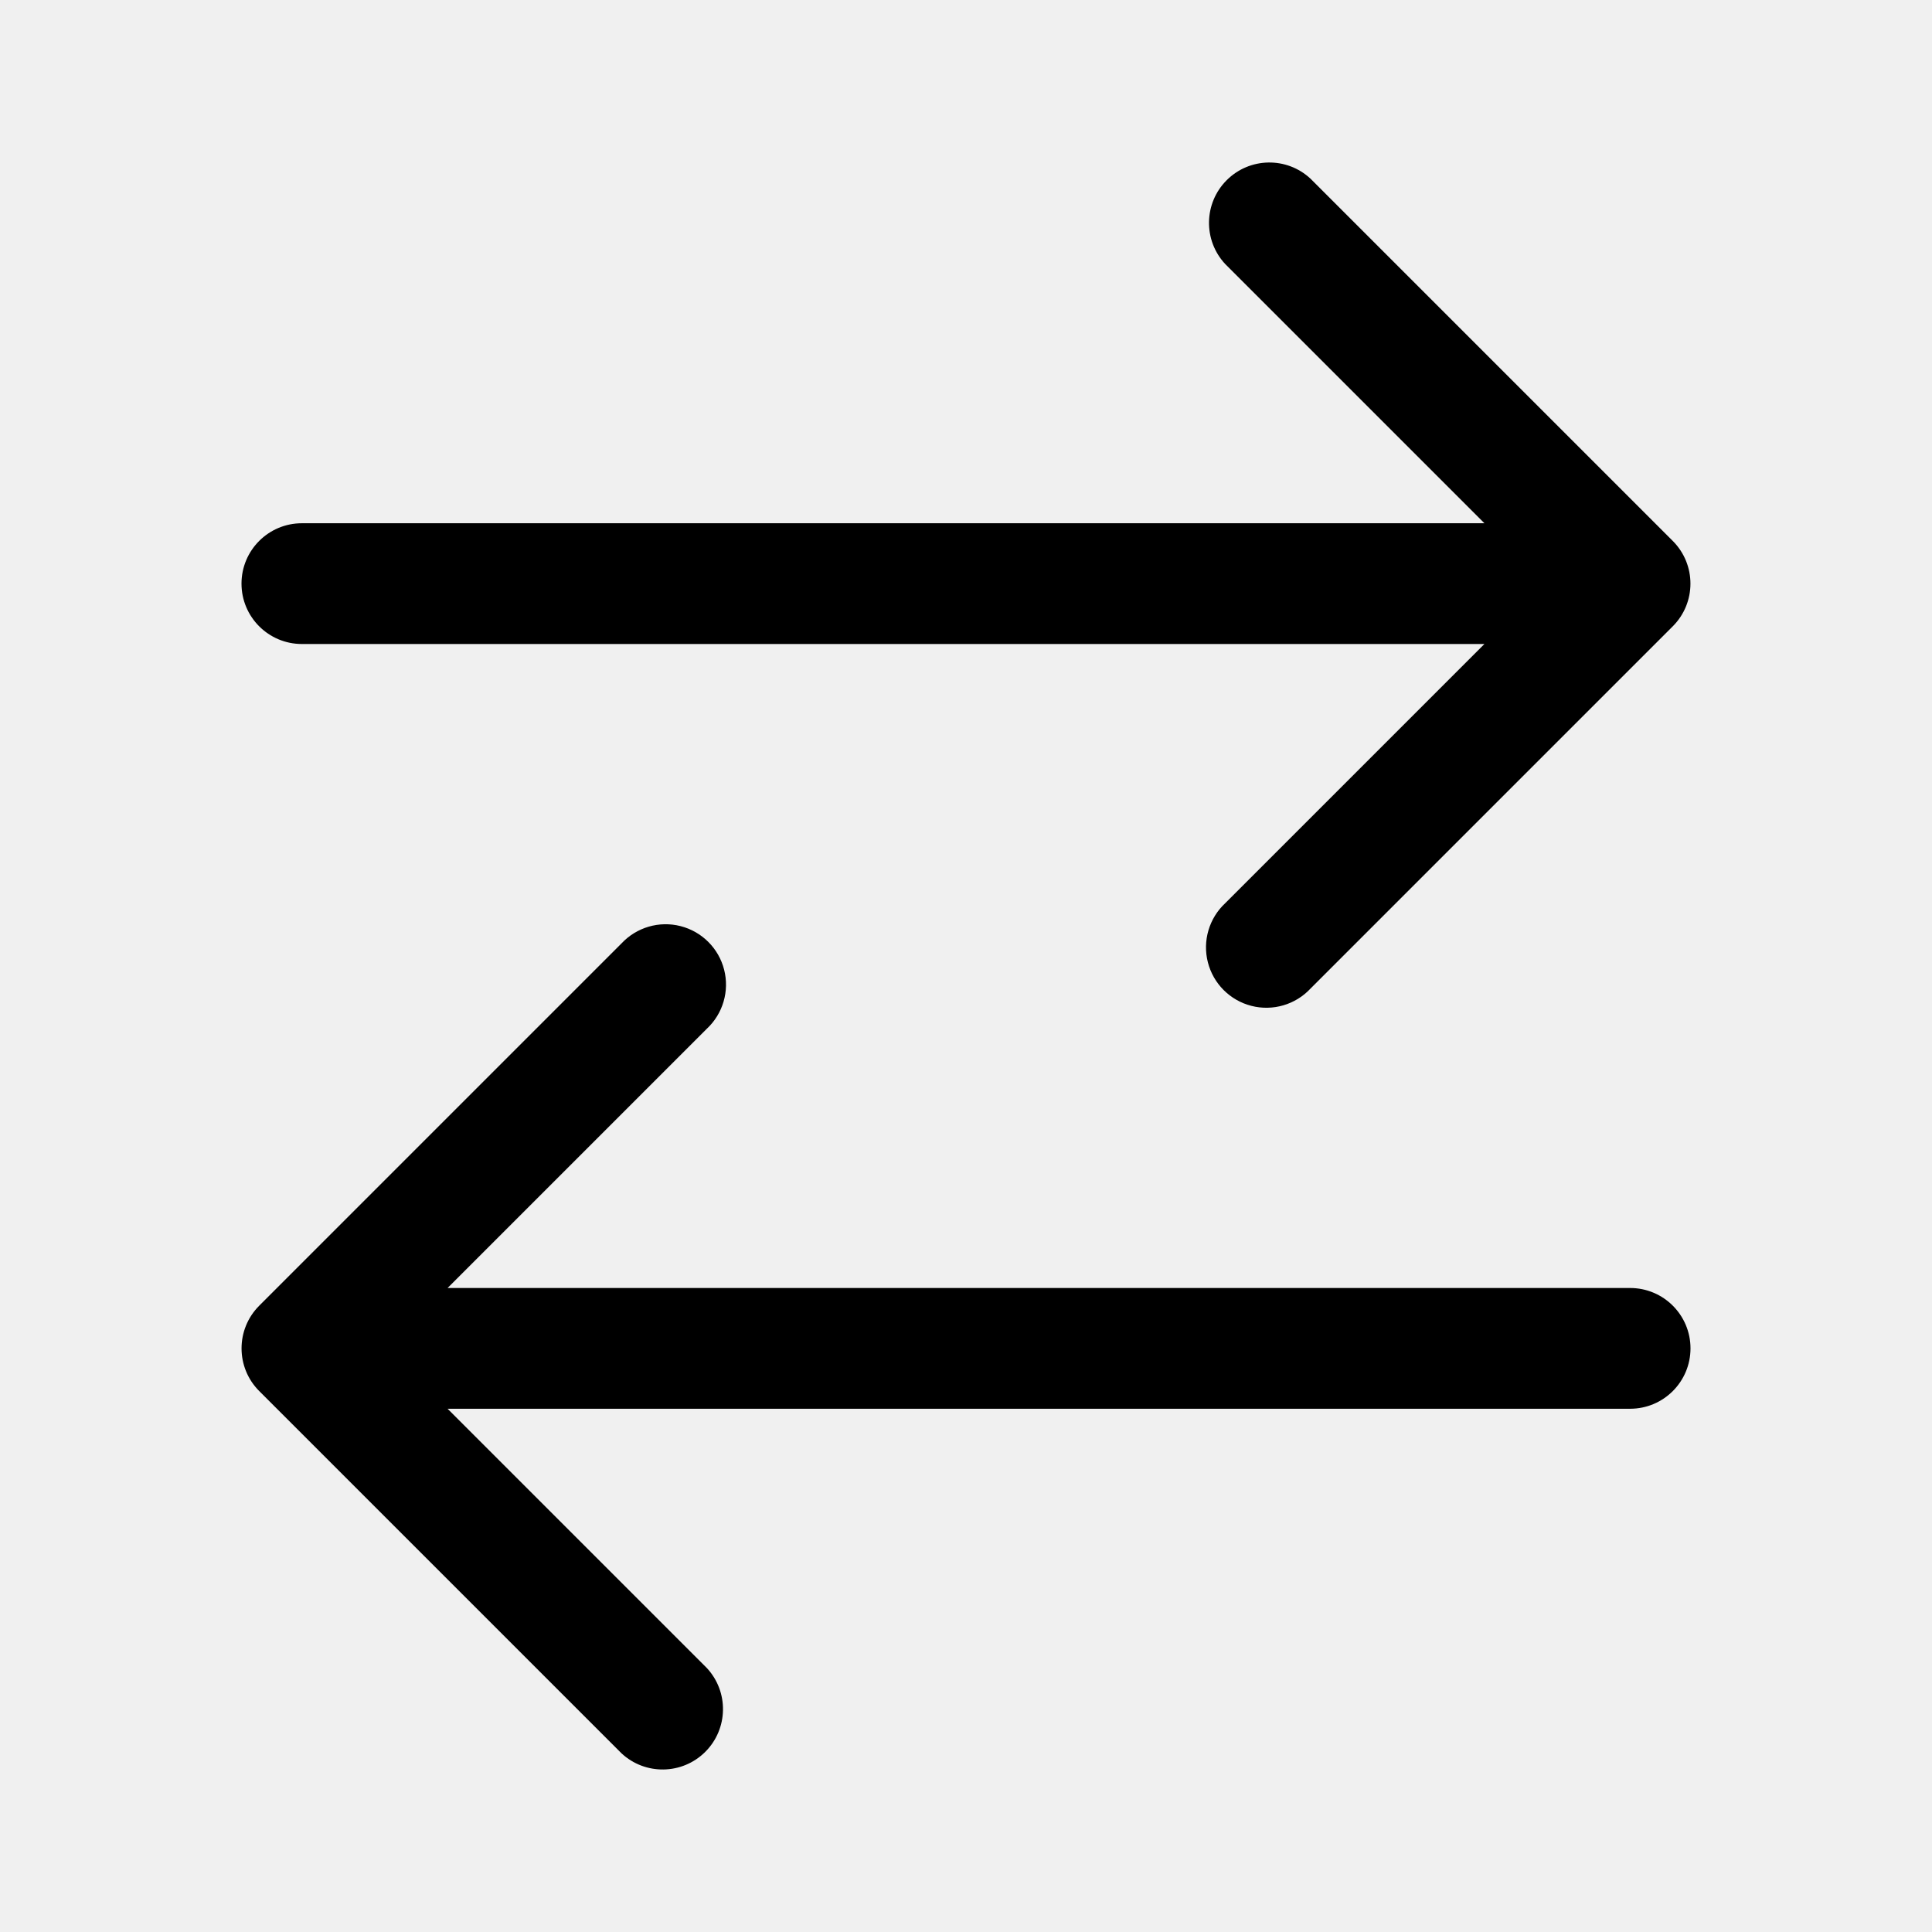
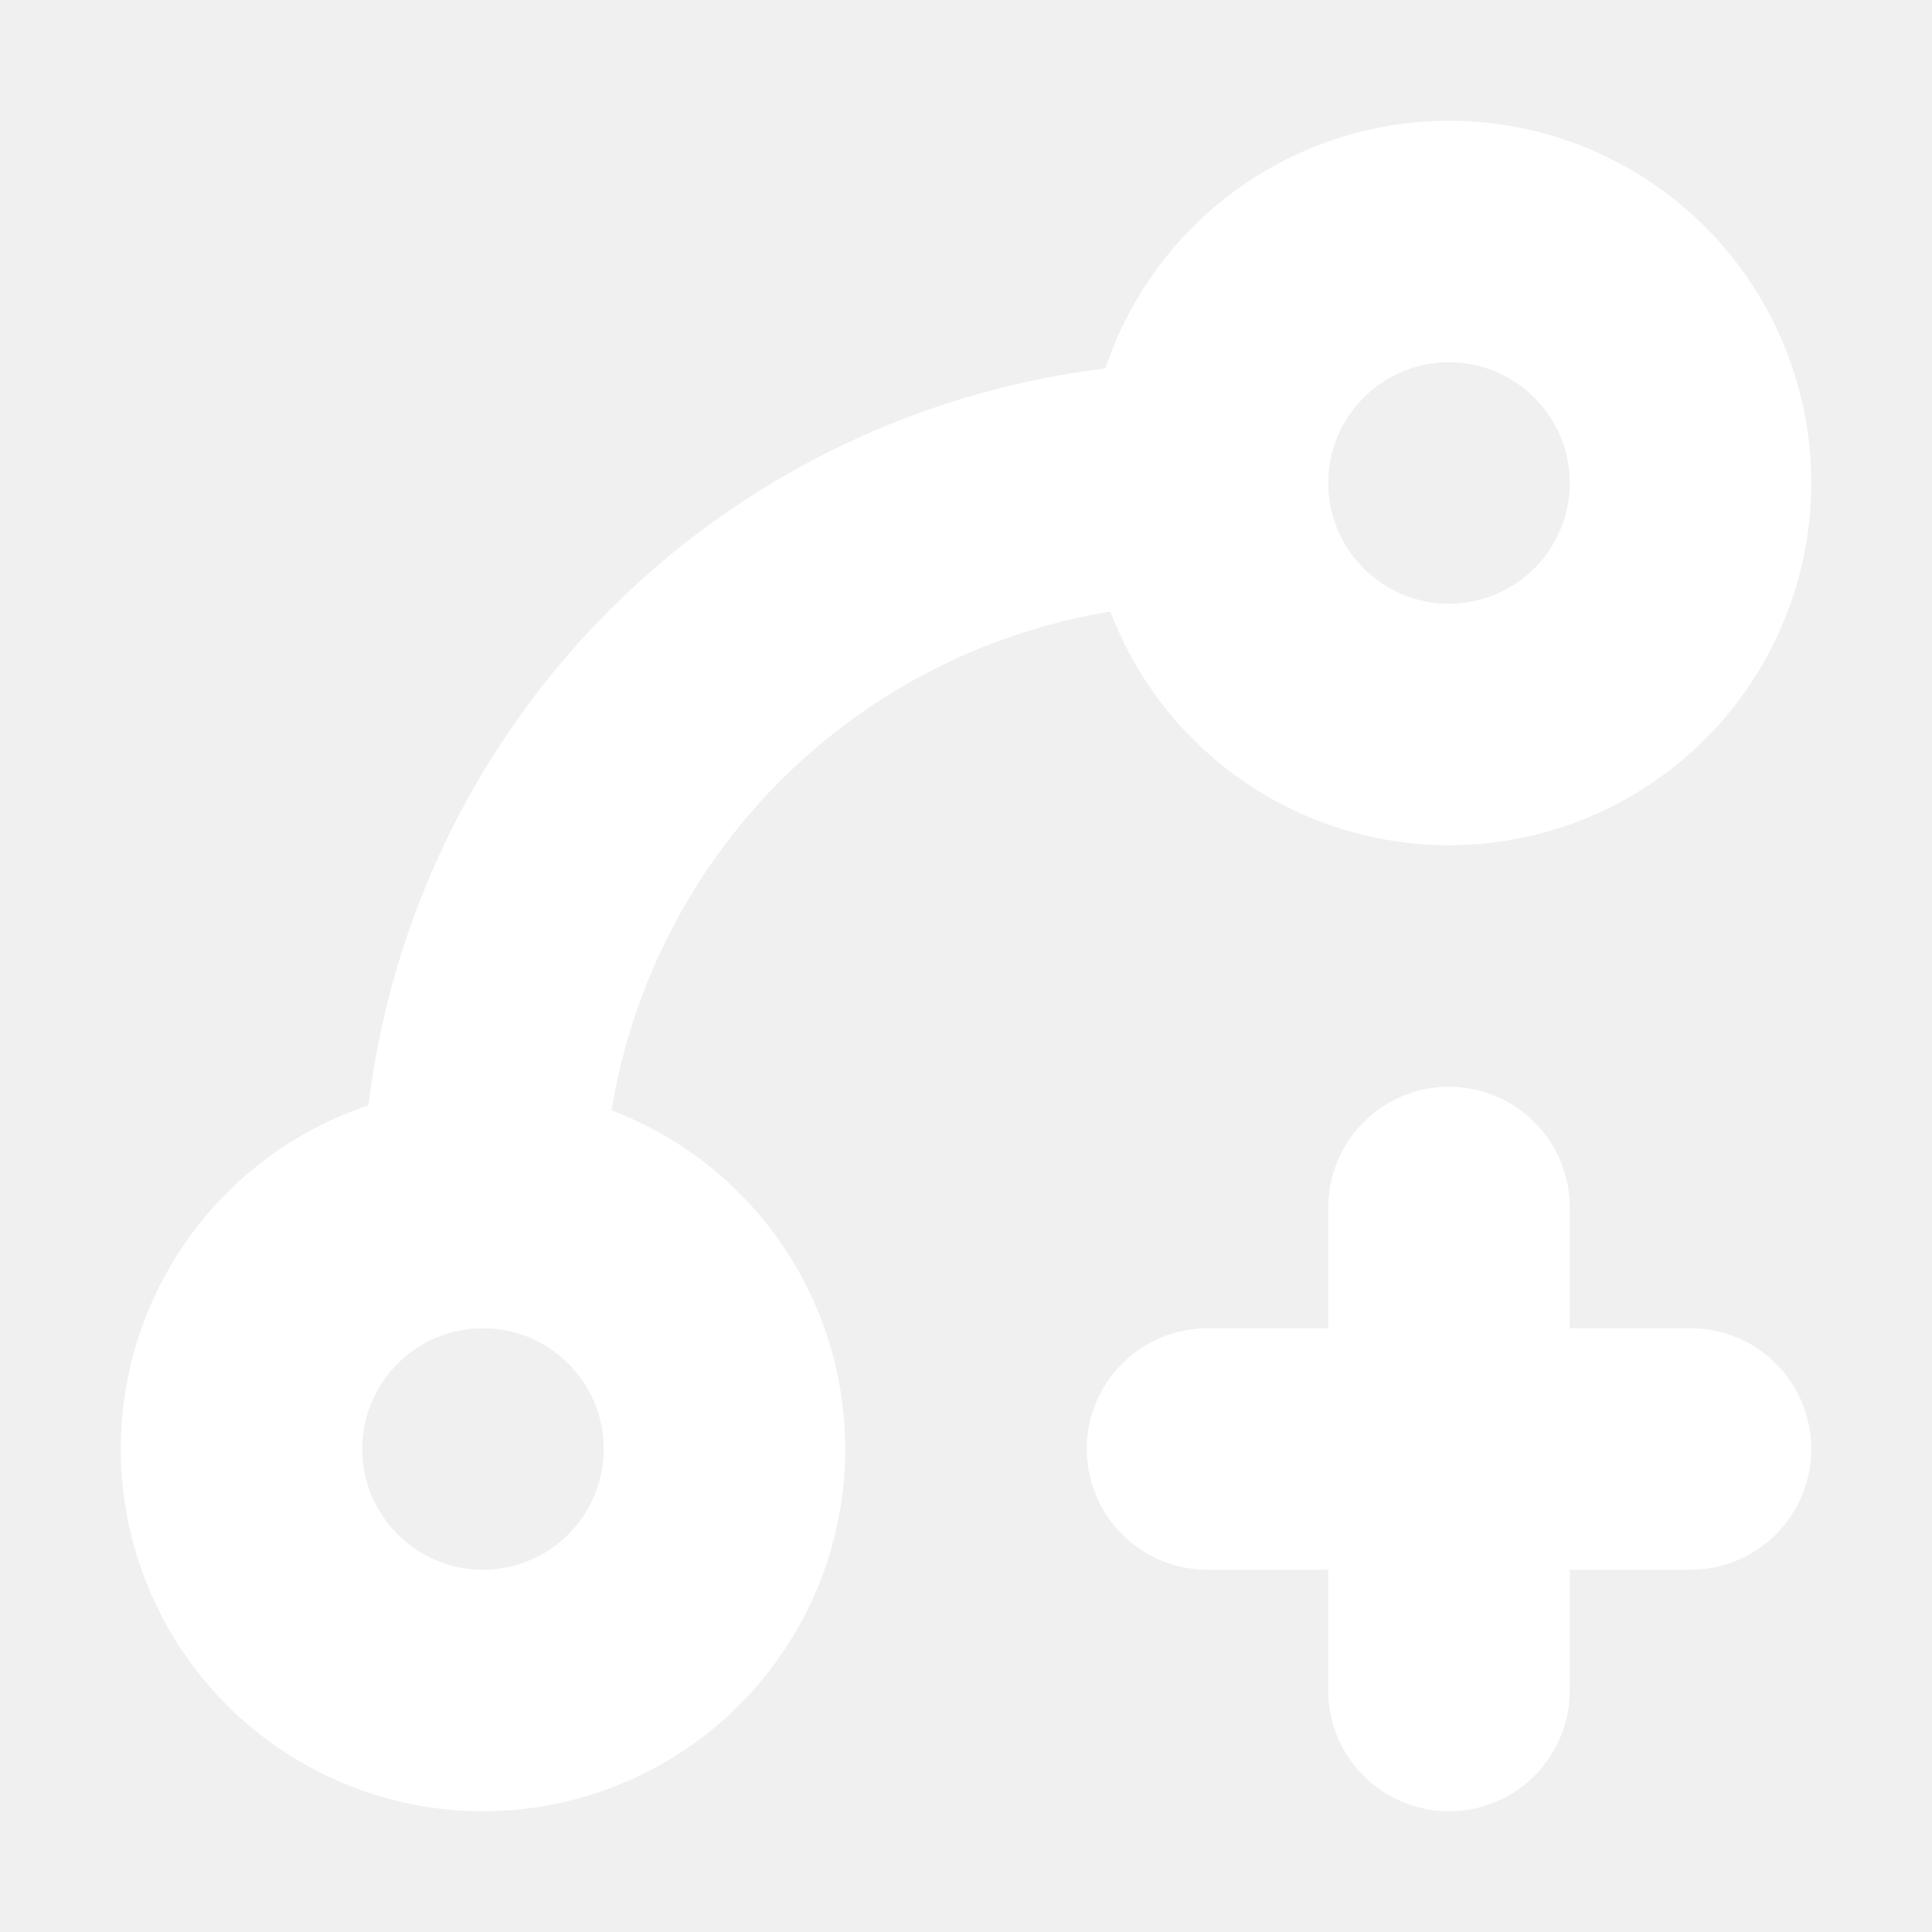
- <svg xmlns="http://www.w3.org/2000/svg" width="24" height="24" viewBox="0 0 24 24">
-   <path d="M7.72 21.78a.75.75 0 001.06-1.06L5.56 17.5h14.69a.75.75 0 000-1.5H5.56l3.22-3.22a.75.75 0 10-1.06-1.06l-4.5 4.5a.75.75 0 000 1.06l4.5 4.5zm8.56-9.5a.75.75 0 11-1.06-1.06L18.44 8H3.75a.75.75 0 010-1.5h14.69l-3.22-3.22a.75.75 0 011.06-1.06l4.5 4.5a.75.75 0 010 1.06l-4.5 4.5z" />
+ <svg xmlns="http://www.w3.org/2000/svg" width="16" height="16" viewBox="0 0 16 16" fill="none">
+   <path d="M12 6C12.53 6 13.039 5.789 13.414 5.414C13.789 5.039 14 4.53 14 4C14 3.47 13.789 2.961 13.414 2.586C13.039 2.211 12.53 2 12 2C11.47 2 10.961 2.211 10.586 2.586C10.211 2.961 10 3.47 10 4C10 4.53 10.211 5.039 10.586 5.414C10.961 5.789 11.47 6 12 6Z" stroke="white" stroke-width="2" stroke-linecap="round" stroke-linejoin="round" />
+   <path d="M4 14C4.53 14 5.039 13.789 5.414 13.414C5.789 13.039 6 12.53 6 12C6 11.47 5.789 10.961 5.414 10.586C5.039 10.211 4.53 10 4 10C3.47 10 2.961 10.211 2.586 10.586C2.211 10.961 2 11.47 2 12C2 12.53 2.211 13.039 2.586 13.414C2.961 13.789 3.47 14 4 14V14Z" stroke="white" stroke-width="2" stroke-linecap="round" stroke-linejoin="round" />
+   <path d="M10 4C8.409 4 6.883 4.632 5.757 5.757C4.632 6.883 4 8.409 4 10" stroke="white" stroke-width="2" stroke-linecap="round" stroke-linejoin="round" />
+   <path d="M12 10V14" stroke="white" stroke-width="2" stroke-linecap="round" stroke-linejoin="round" />
+   <path d="M14 12H10" stroke="white" stroke-width="2" stroke-linecap="round" stroke-linejoin="round" />
</svg>
